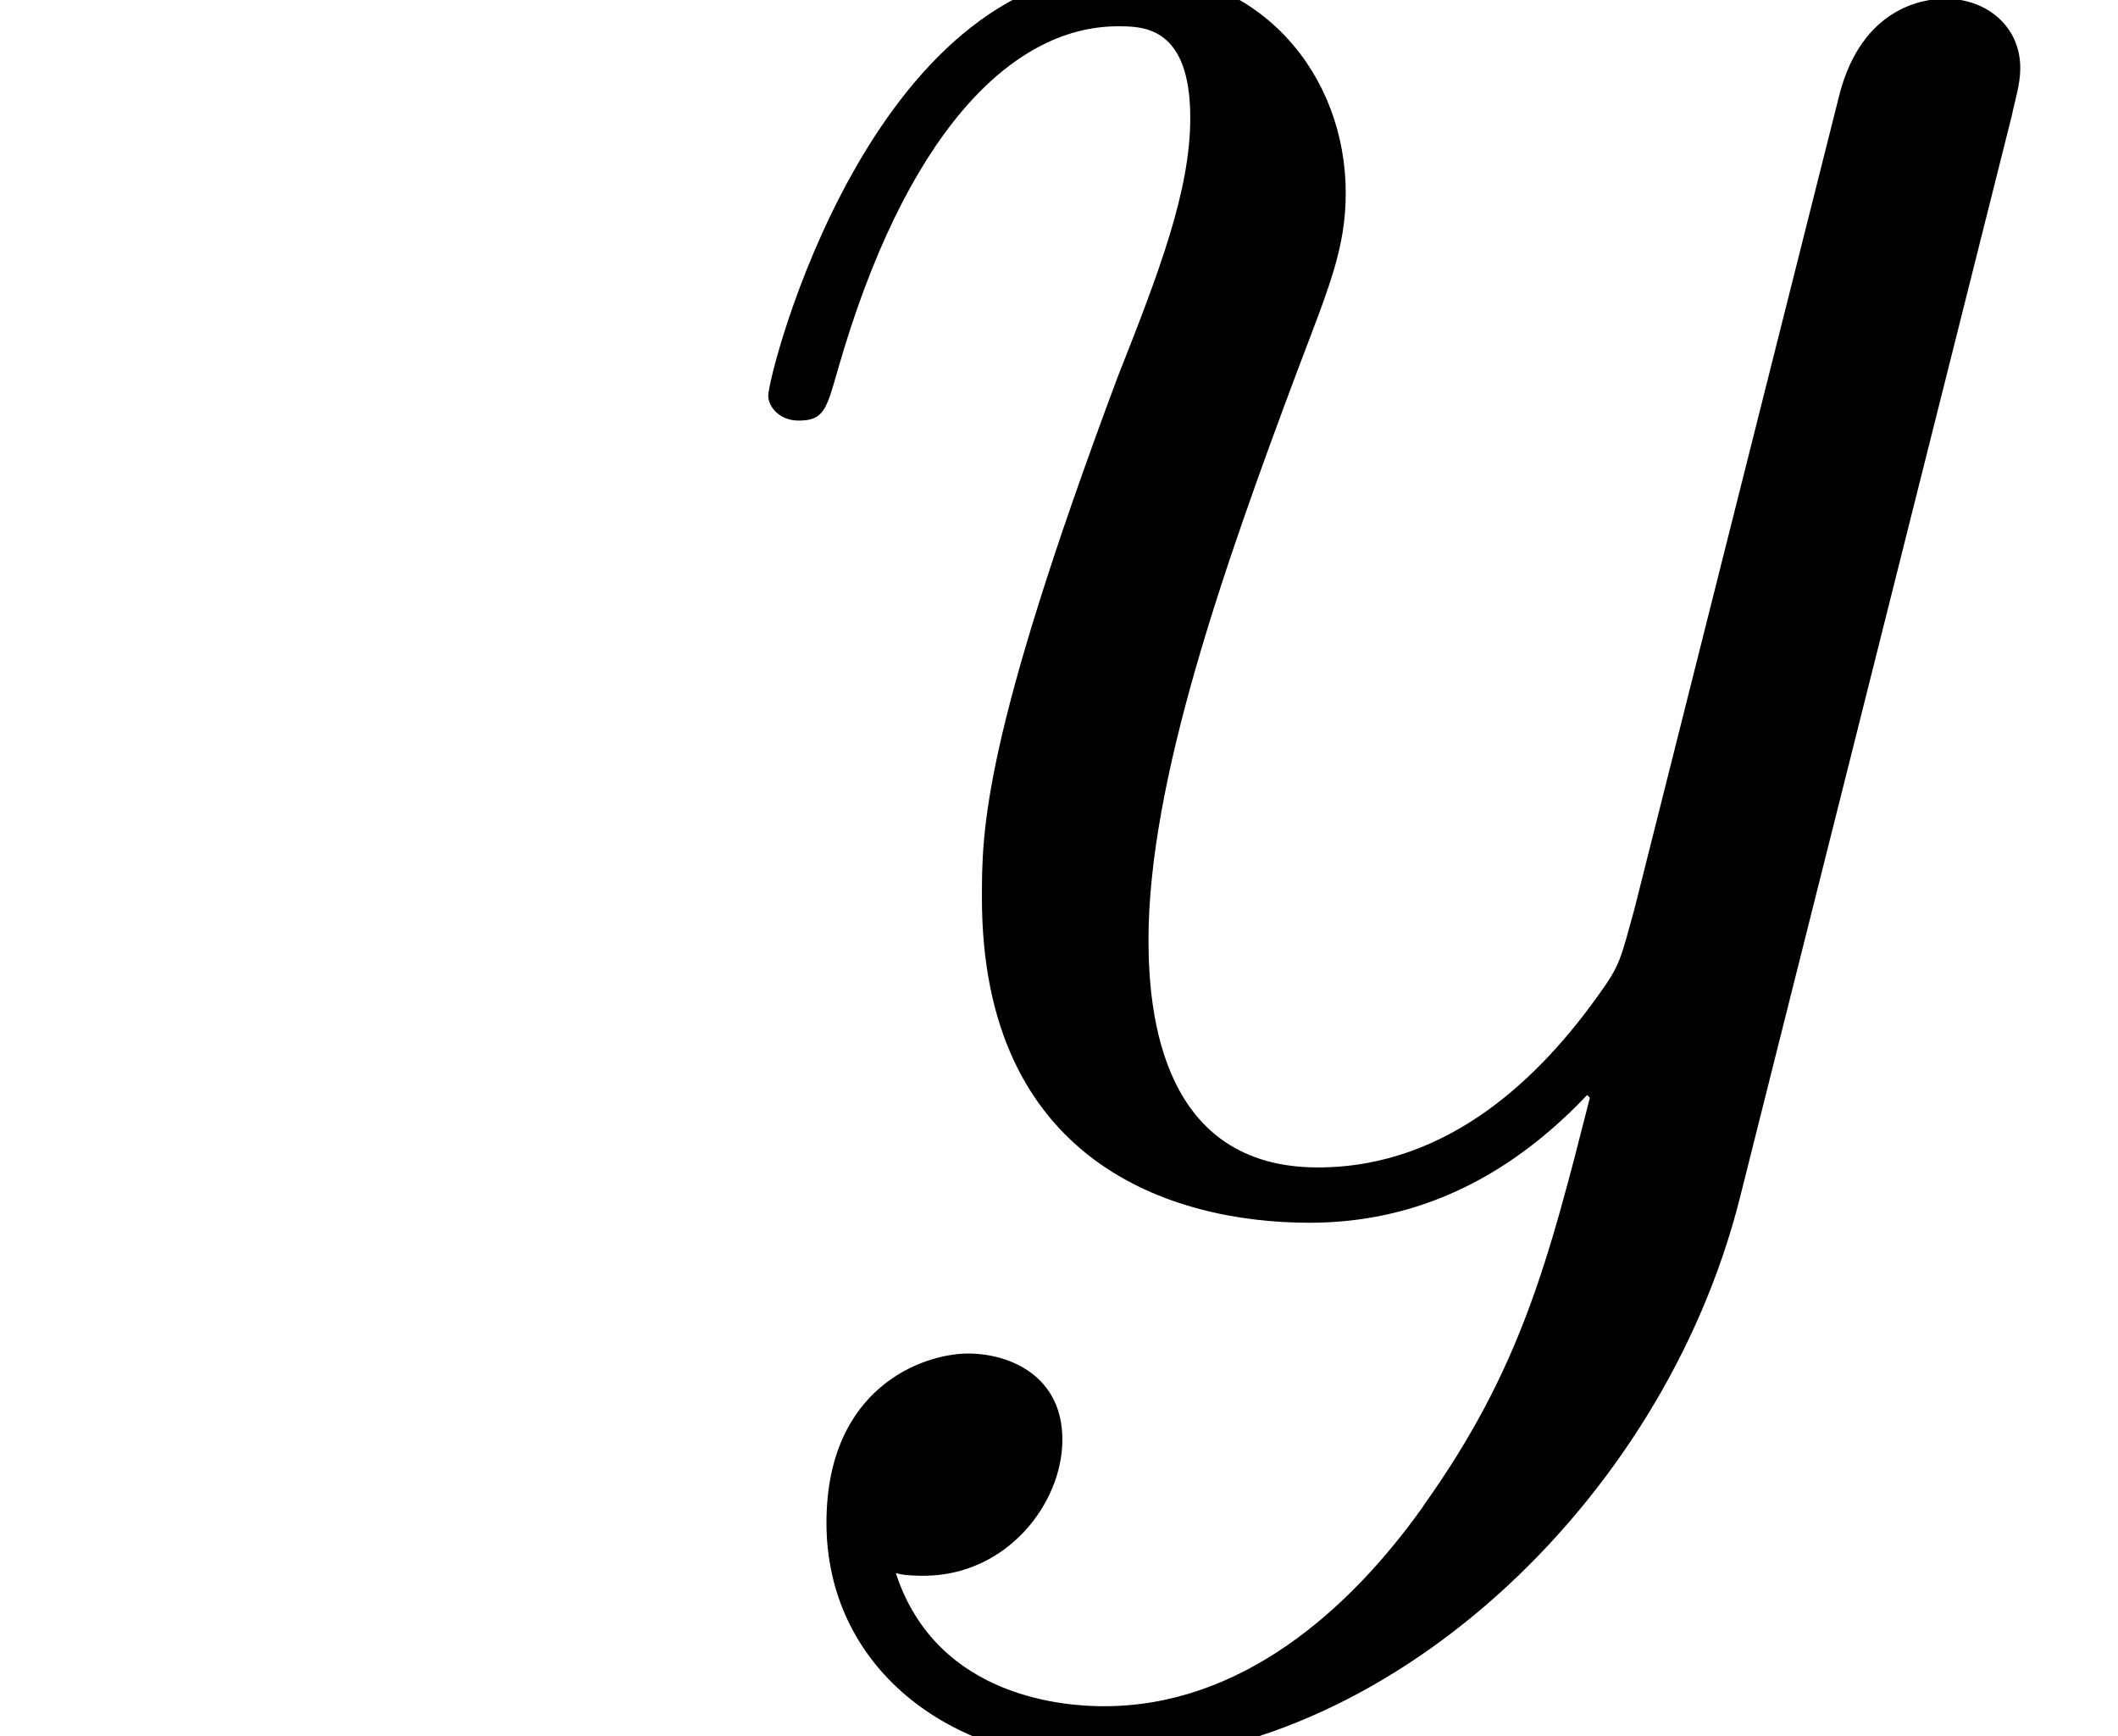
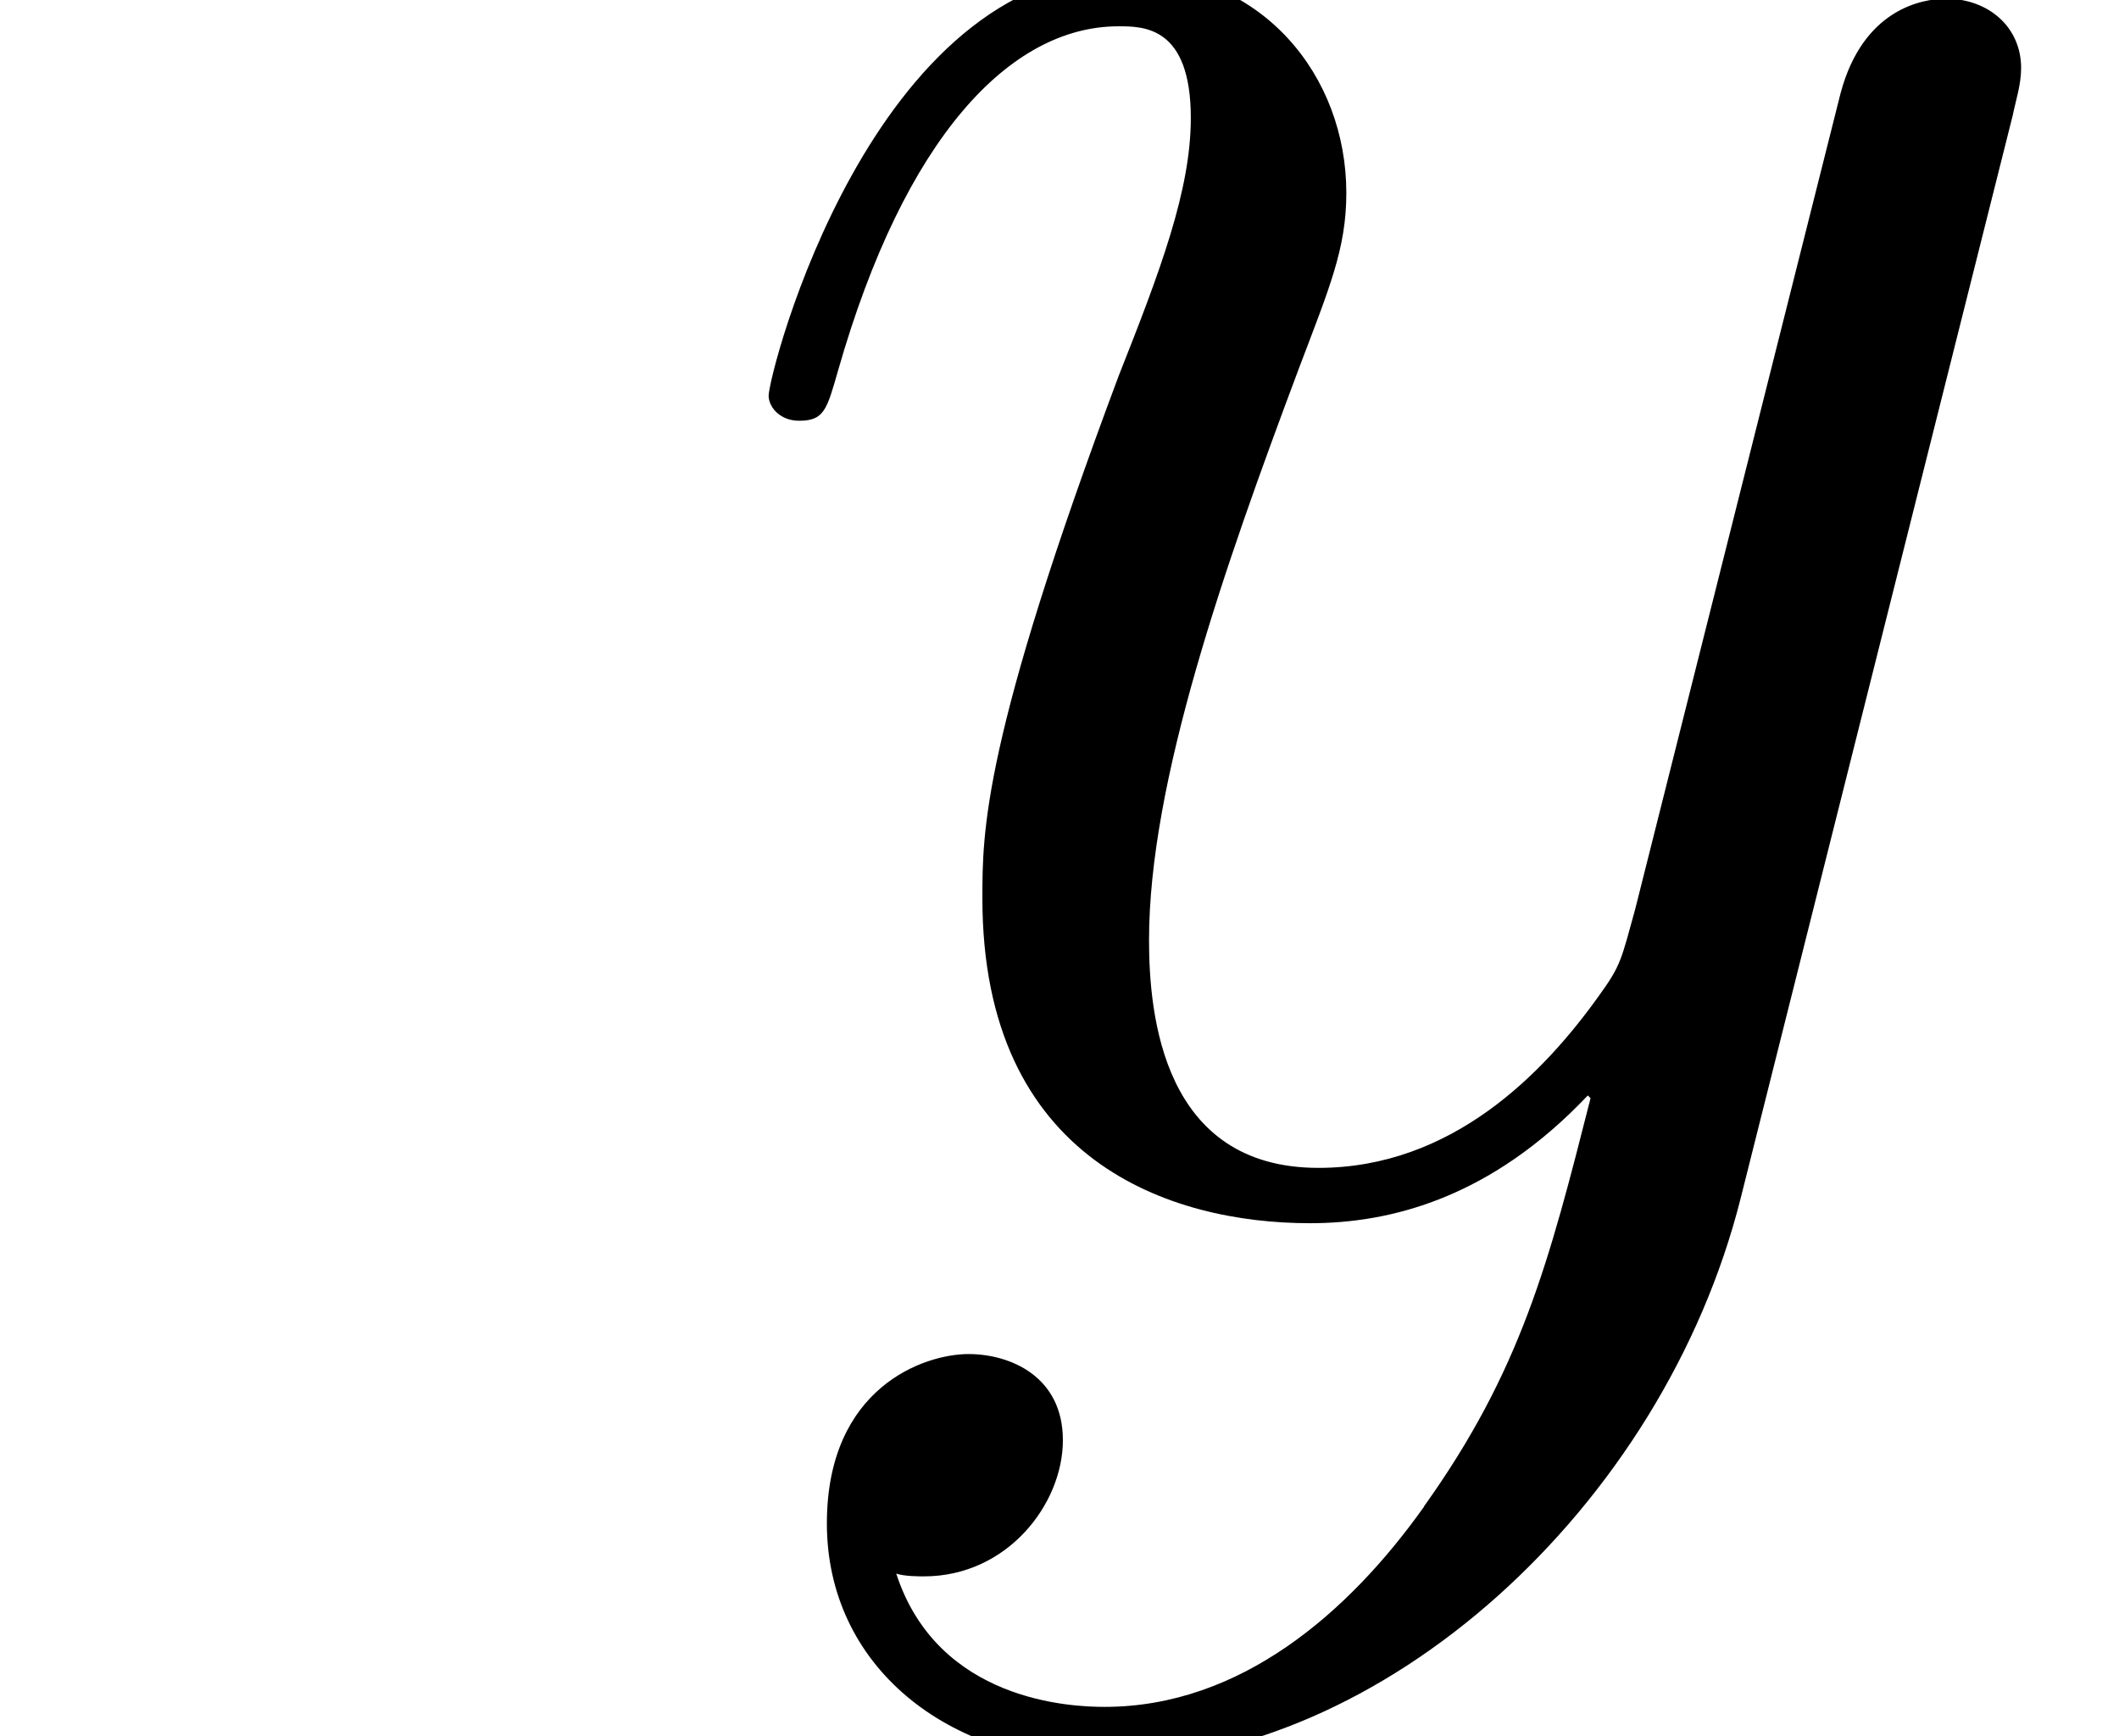
- <svg xmlns="http://www.w3.org/2000/svg" xmlns:ns1="https://github.com/Quansight/pearu-sandbox/latex_in_markdown/" xmlns:xlink="http://www.w3.org/1999/xlink" height="10.76pt" version="1.1" viewBox="23.686 67.308 13.134 10.76" width="13.134pt" ns1:baseline="3.3474999999999877">
+ <svg xmlns="http://www.w3.org/2000/svg" xmlns:ns1="https://github.com/Quansight/pearu-sandbox/latex_in_markdown/" xmlns:xlink="http://www.w3.org/1999/xlink" width="17.513" height="14.346" version="1.1" viewBox="23.686 67.308 13.134 10.76" ns1:baseline="3.347">
  <defs>
-     <path d="m4.528 1.928c-0.465 0.654 -1.136 1.24 -1.98 1.24c-0.207 0 -1.033 -0.034 -1.291 -0.826c0.052 0.017 0.138 0.017 0.172 0.017c0.516 0 0.861 -0.448 0.861 -0.844s-0.327 -0.534 -0.585 -0.534c-0.275 0 -0.878 0.207 -0.878 1.05c0 0.878 0.74 1.481 1.722 1.481c1.722 0 3.46 -1.584 3.942 -3.495l1.687 -6.714c0.017 -0.086 0.052 -0.189 0.052 -0.293c0 -0.258 -0.207 -0.43 -0.465 -0.43c-0.155 0 -0.516 0.069 -0.654 0.585l-1.274 5.061c-0.086 0.31 -0.086 0.344 -0.224 0.534c-0.344 0.482 -0.912 1.067 -1.739 1.067c-0.964 0 -1.05 -0.947 -1.05 -1.412c0 -0.981 0.465 -2.307 0.93 -3.546c0.189 -0.499 0.293 -0.74 0.293 -1.085c0 -0.723 -0.516 -1.377 -1.36 -1.377c-1.584 0 -2.221 2.496 -2.221 2.634c0 0.069 0.069 0.155 0.189 0.155c0.155 0 0.172 -0.069 0.241 -0.31c0.413 -1.446 1.067 -2.135 1.739 -2.135c0.155 0 0.448 0 0.448 0.568c0 0.448 -0.189 0.947 -0.448 1.601c-0.844 2.255 -0.844 2.823 -0.844 3.236c0 1.635 1.171 2.014 2.031 2.014c0.499 0 1.119 -0.155 1.722 -0.792l0.017 0.017c-0.258 1.016 -0.43 1.687 -1.033 2.531z" id="g0-121" />
-     <path d="m2.858 -0.706c0 -0.43 -0.344 -0.706 -0.706 -0.706c-0.344 0 -0.706 0.275 -0.706 0.706s0.344 0.706 0.706 0.706c0.344 0 0.706 -0.275 0.706 -0.706z" id="g1-46" />
+     <path id="g0-121" d="m4.528 1.928c-0.465 0.654 -1.136 1.24 -1.98 1.24c-0.207 0 -1.033 -0.034 -1.291 -0.826c0.052 0.017 0.138 0.017 0.172 0.017c0.516 0 0.861 -0.448 0.861 -0.844s-0.327 -0.534 -0.585 -0.534c-0.275 0 -0.878 0.207 -0.878 1.05c0 0.878 0.74 1.481 1.722 1.481c1.722 0 3.46 -1.584 3.942 -3.495l1.687 -6.714c0.017 -0.086 0.052 -0.189 0.052 -0.293c0 -0.258 -0.207 -0.43 -0.465 -0.43c-0.155 0 -0.516 0.069 -0.654 0.585l-1.274 5.061c-0.086 0.31 -0.086 0.344 -0.224 0.534c-0.344 0.482 -0.912 1.067 -1.739 1.067c-0.964 0 -1.05 -0.947 -1.05 -1.412c0 -0.981 0.465 -2.307 0.93 -3.546c0.189 -0.499 0.293 -0.74 0.293 -1.085c0 -0.723 -0.516 -1.377 -1.36 -1.377c-1.584 0 -2.221 2.496 -2.221 2.634c0 0.069 0.069 0.155 0.189 0.155c0.155 0 0.172 -0.069 0.241 -0.31c0.413 -1.446 1.067 -2.135 1.739 -2.135c0.155 0 0.448 0 0.448 0.568c0 0.448 -0.189 0.947 -0.448 1.601c-0.844 2.255 -0.844 2.823 -0.844 3.236c0 1.635 1.171 2.014 2.031 2.014c0.499 0 1.119 -0.155 1.722 -0.792l0.017 0.017c-0.258 1.016 -0.43 1.687 -1.033 2.531z" />
+     <path id="g1-46" d="m2.858 -0.706c0 -0.43 -0.344 -0.706 -0.706 -0.706c-0.344 0 -0.706 0.275 -0.706 0.706s0.344 0.706 0.706 0.706c0.344 0 0.706 -0.275 0.706 -0.706z" />
  </defs>
  <g id="page1">
-     <use x="27.984" xlink:href="#g0-121" y="74.72" />
+     <use x="27.984" y="74.72" xlink:href="#g0-121" />
  </g>
</svg>
